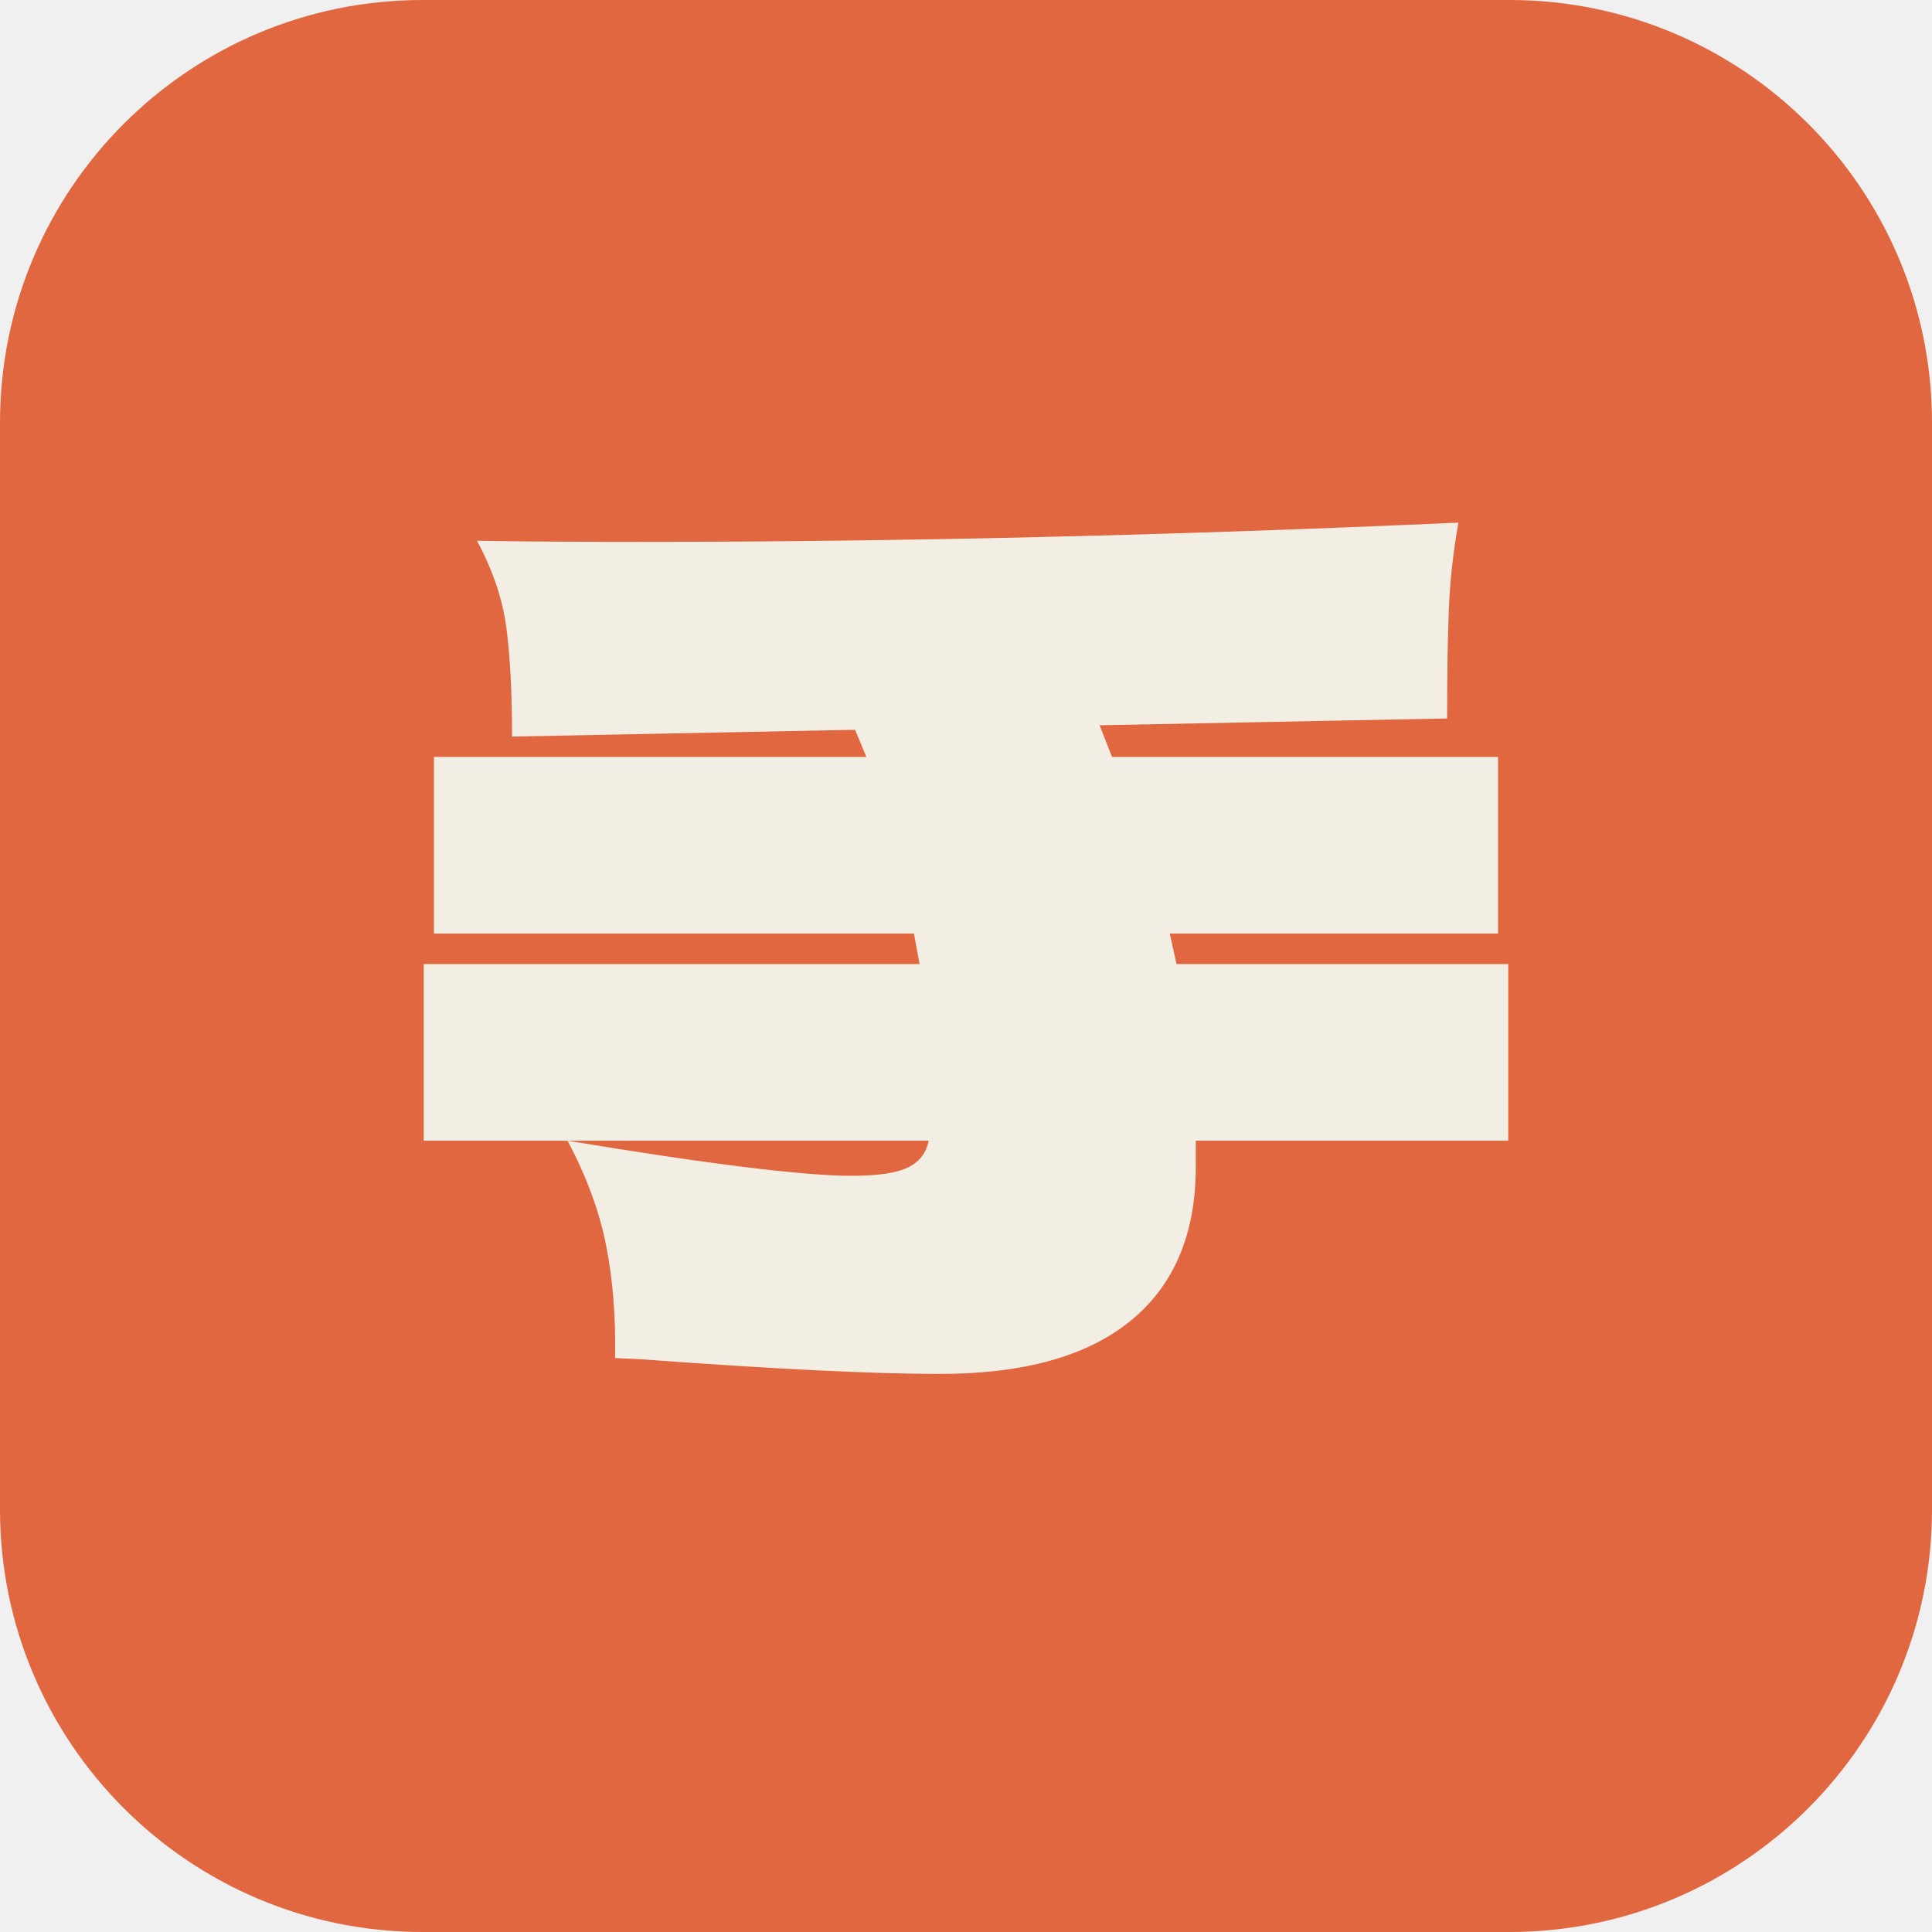
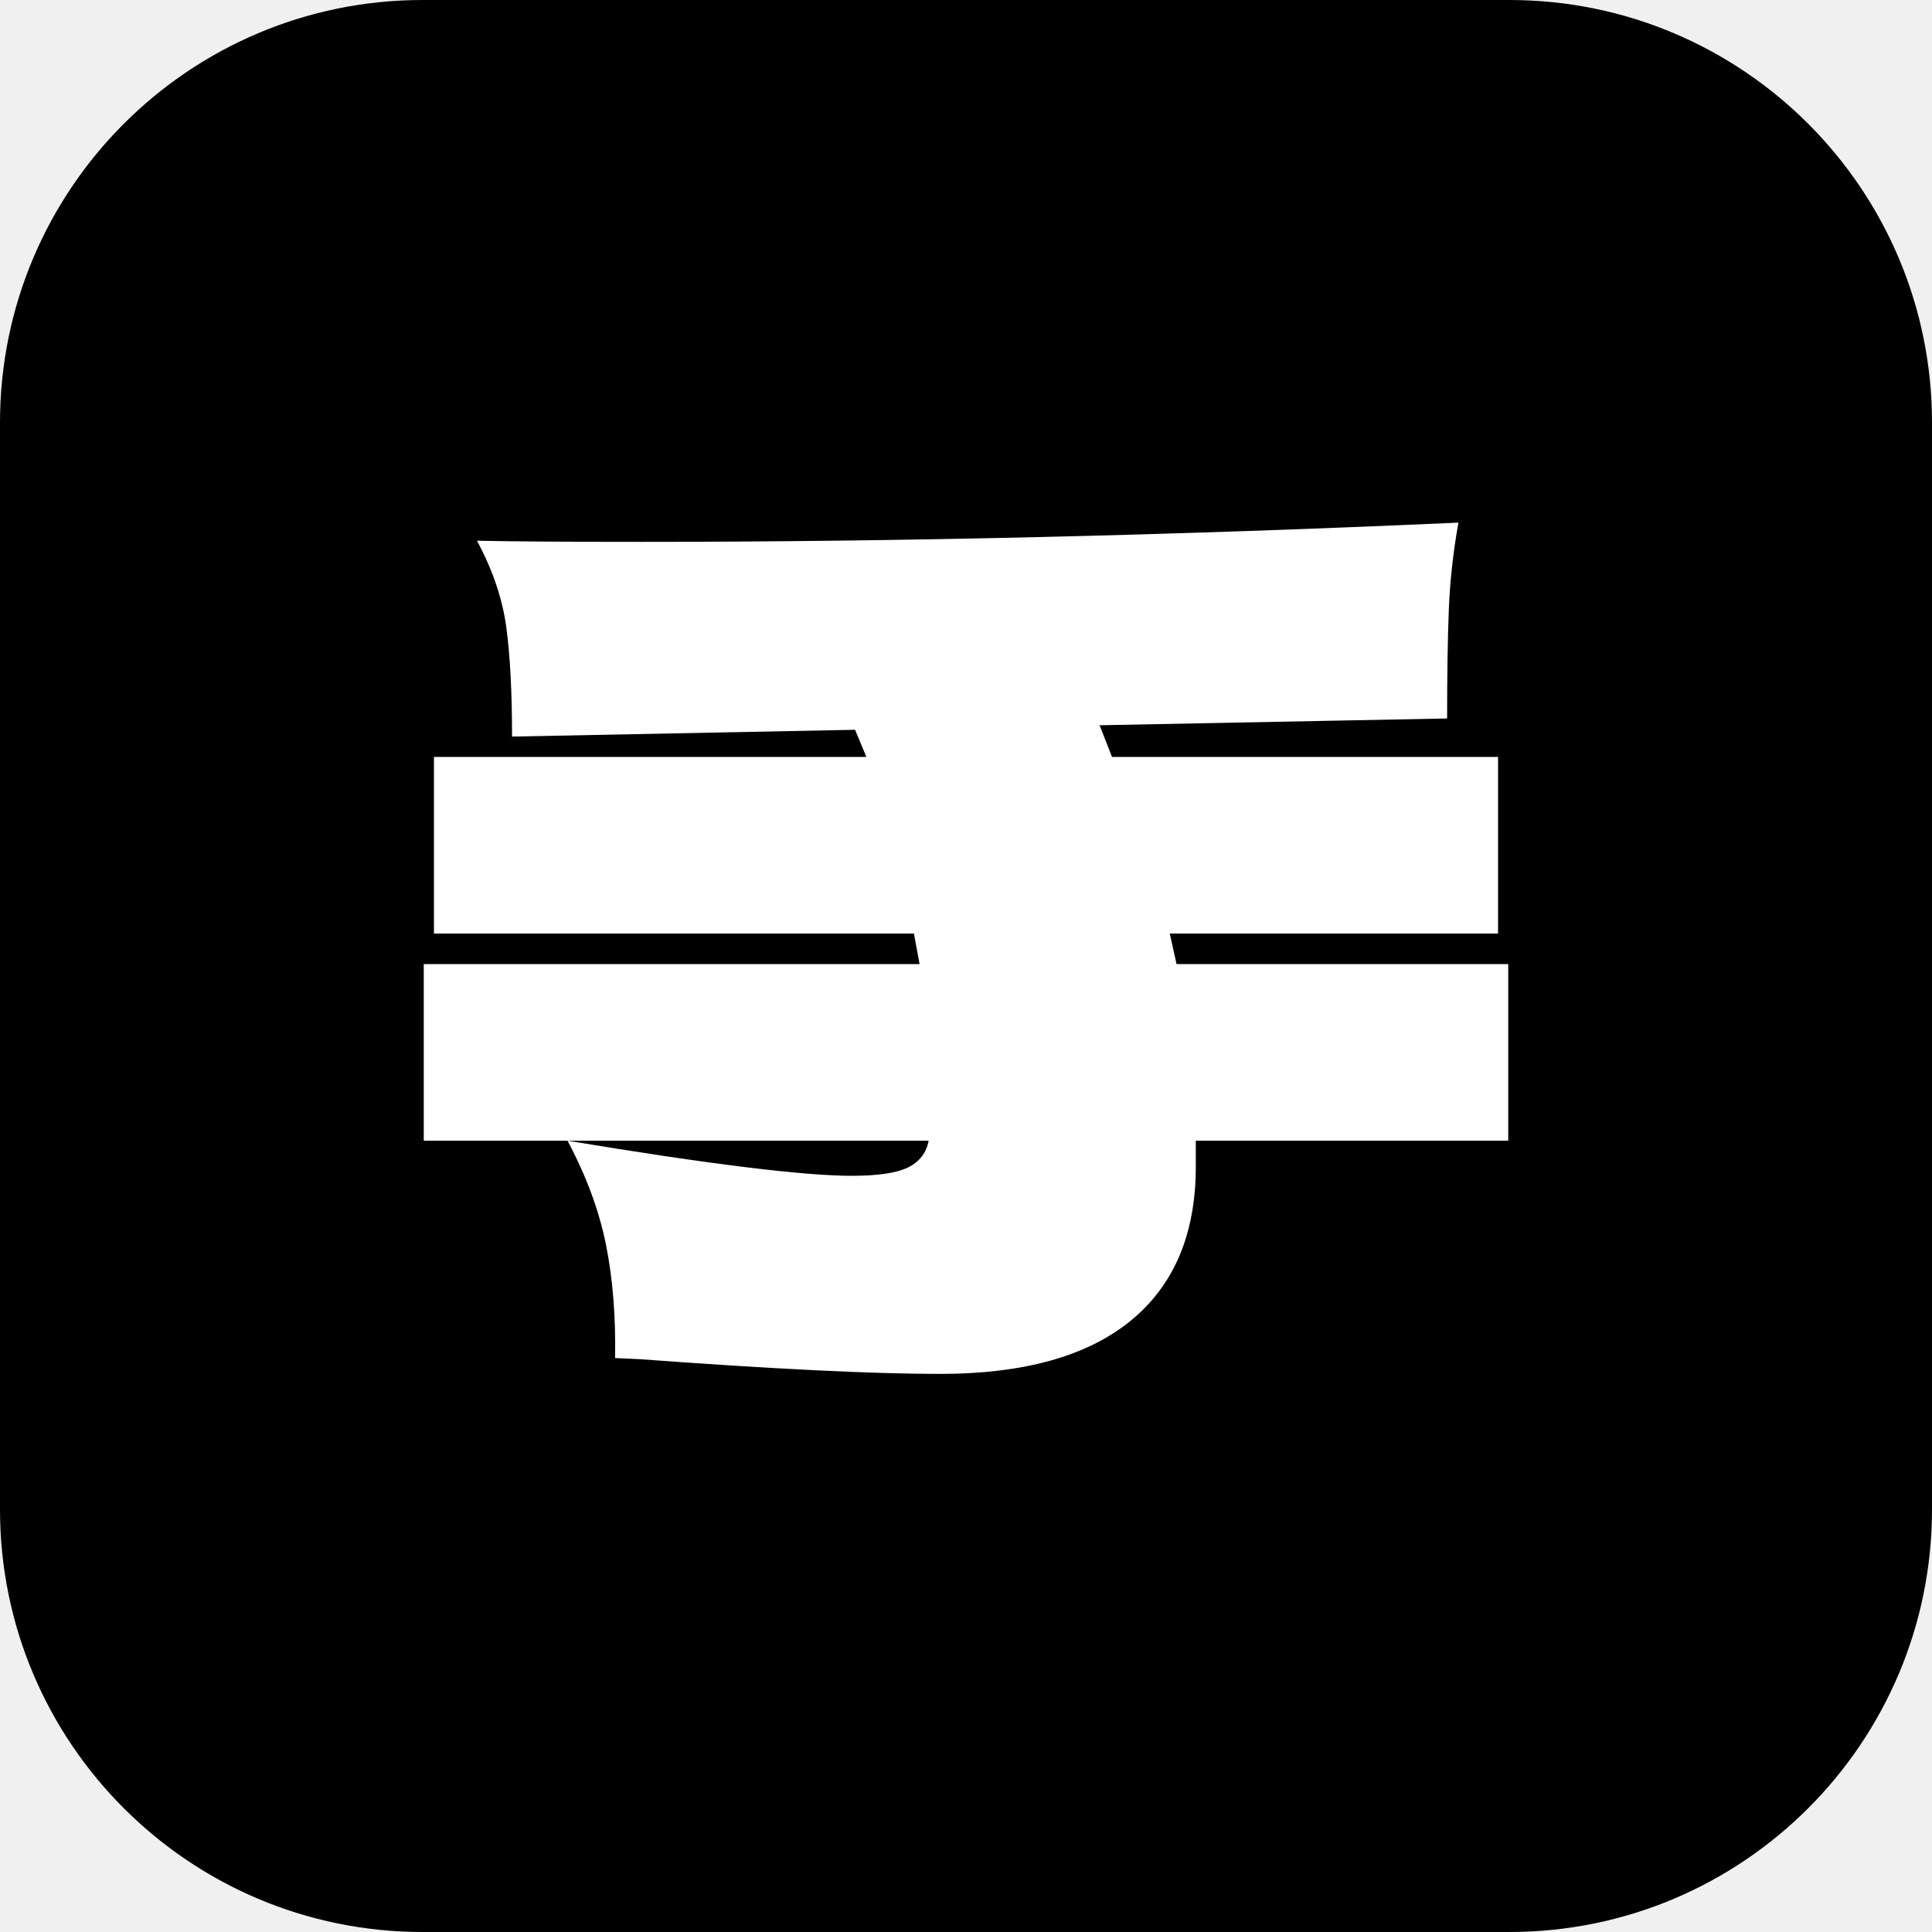
<svg xmlns="http://www.w3.org/2000/svg" width="512" height="512" viewBox="0 0 512 512">
-   <rect width="512" height="512" rx="112" fill="#E0673F" />
-   <g transform="translate(106.00 365.00)" fill="#F3EEE4">
+   <rect width="512" height="512" rx="112" fill="#000000" />
+   <g transform="translate(106.00 365.00)" fill="#FFFFFF">
    <g transform="translate(0.00 0.00) scale(0.3 -0.3)">
      <path d="M979 365V209H703V186Q703 97 645.5 50.0Q588 3 477 3Q388 3 212 16L190 17Q191 72 182.0 117.0Q173 162 148 209Q335 178 399 178Q434 178 449.0 185.5Q464 193 467 209H21V365H459L454 392H30V548H412L402 572L99 566Q99 624 94.0 662.0Q89 700 68 739Q116 738 213 738Q556 738 935 755Q928 716 926.5 678.0Q925 640 925 582L618 576L629 548H970V392H680L686 365Z" />
    </g>
  </g>
</svg>
